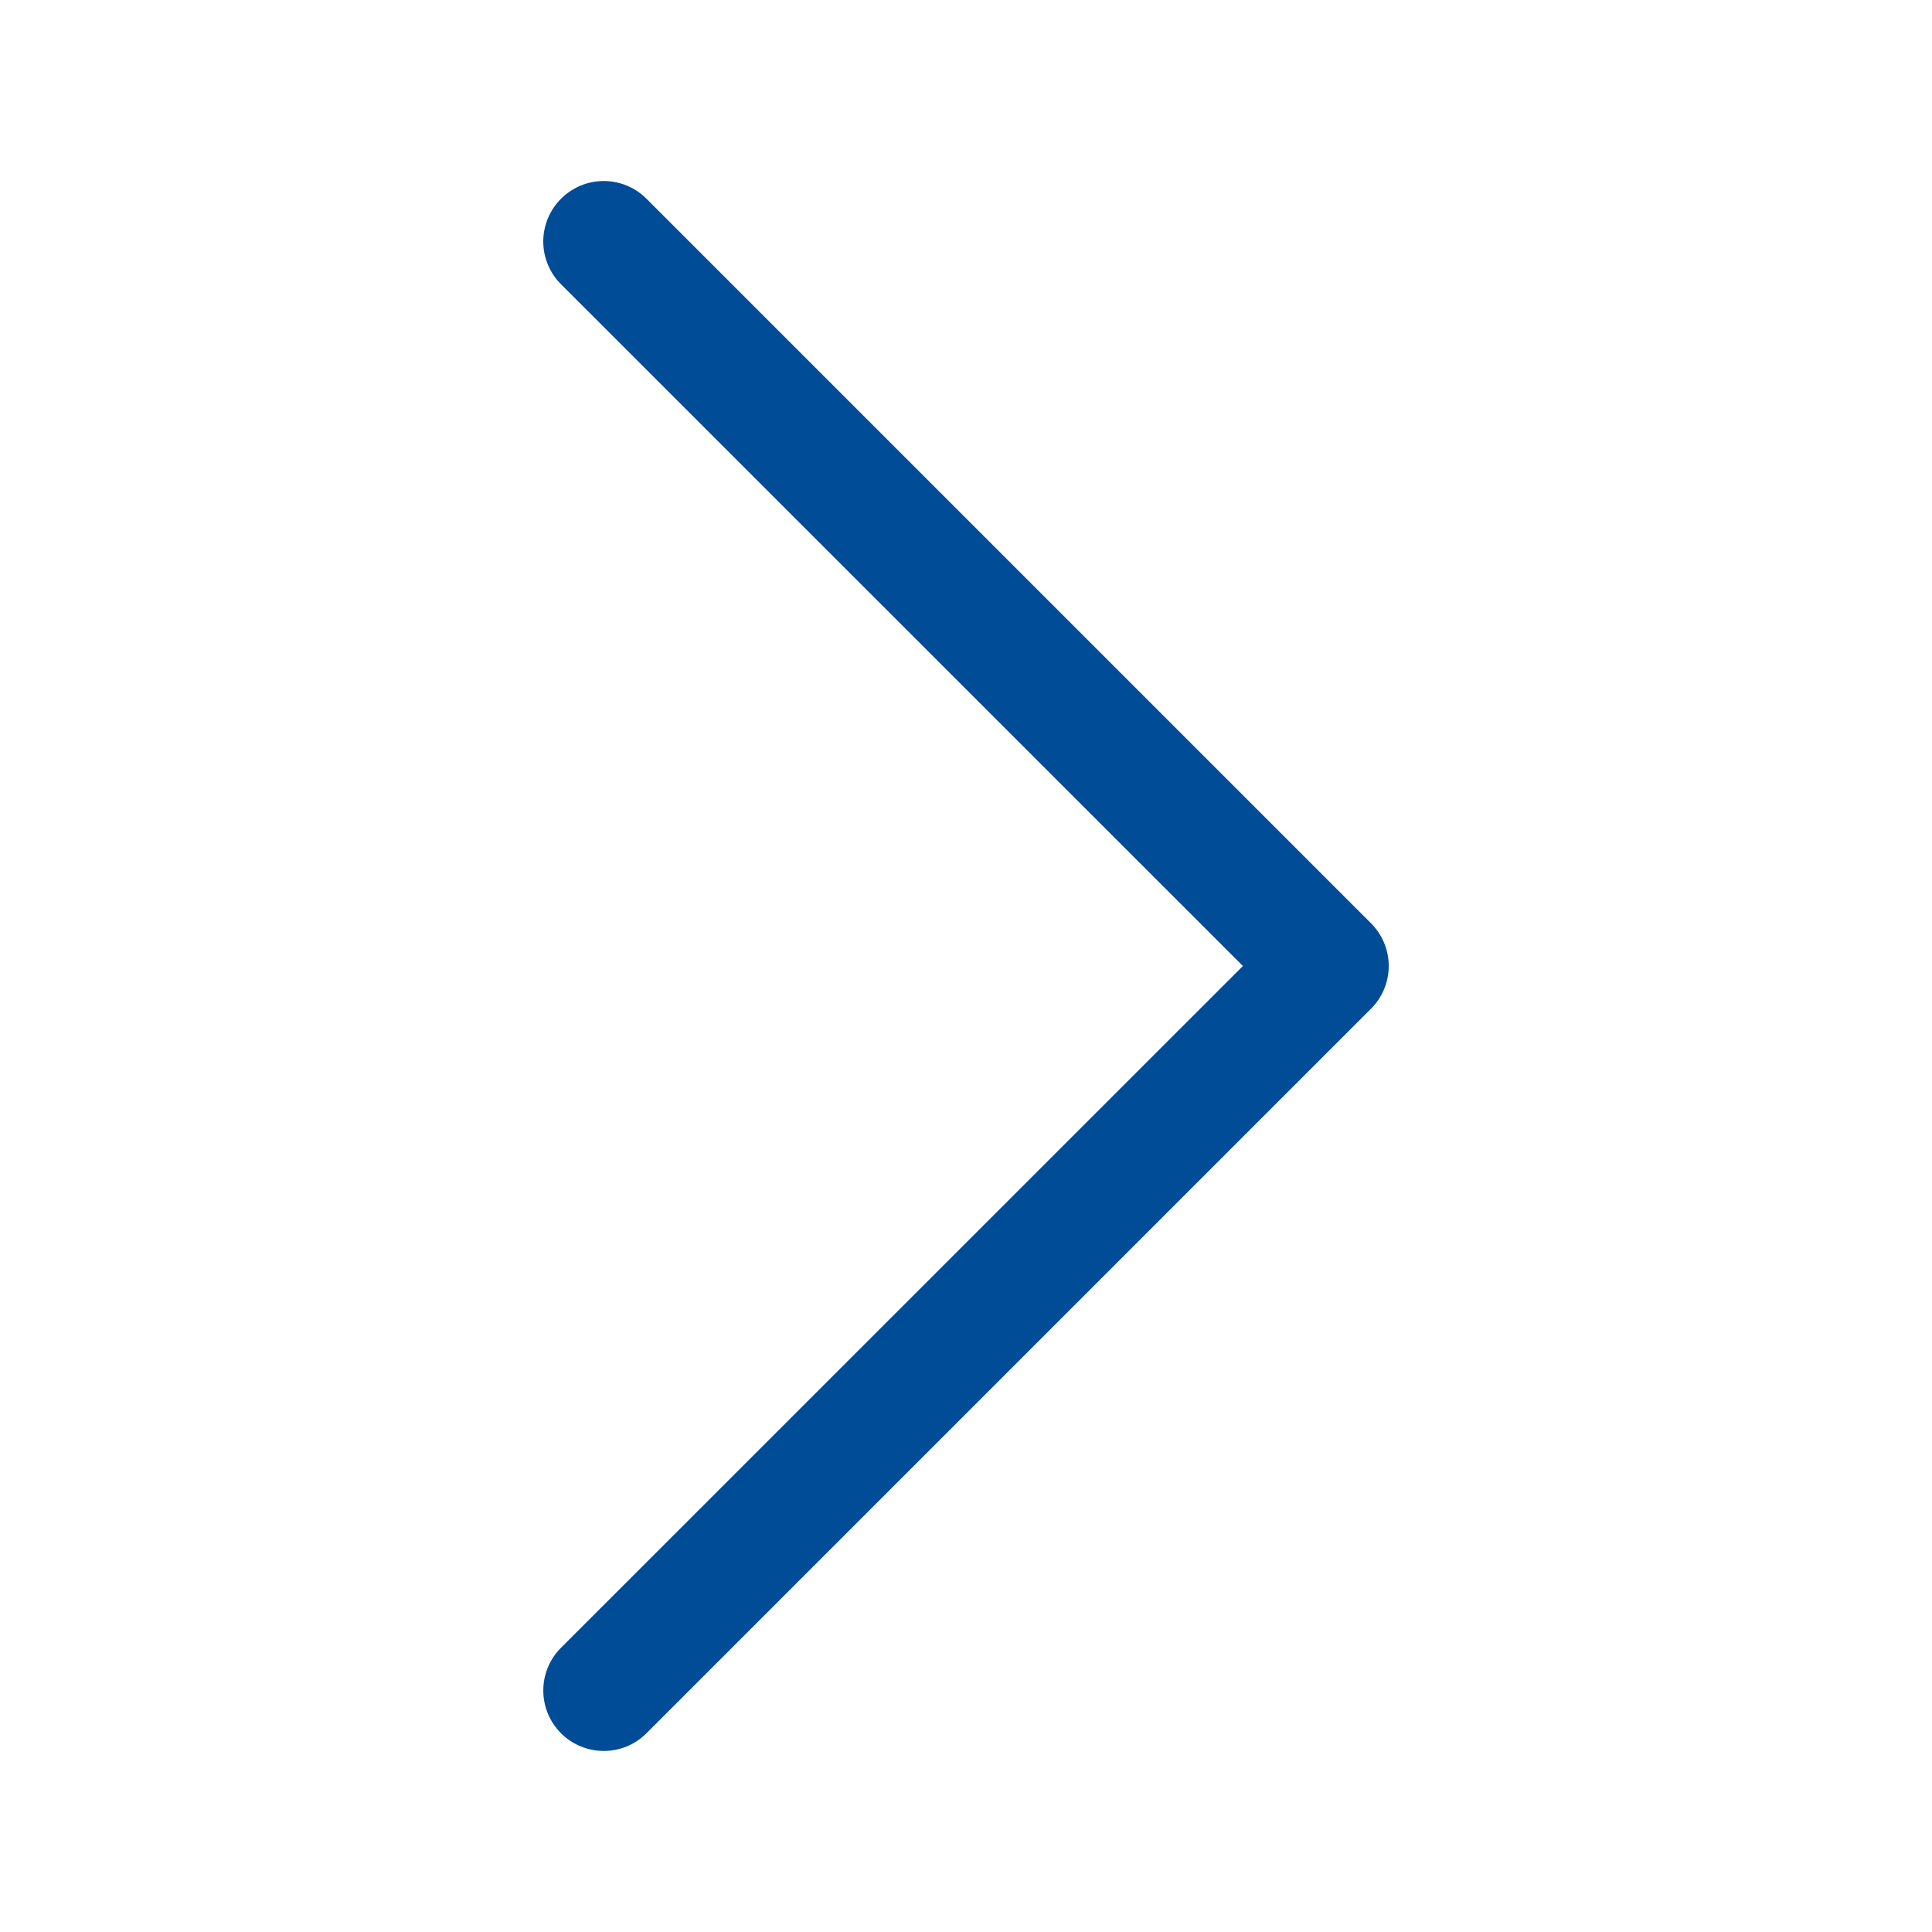
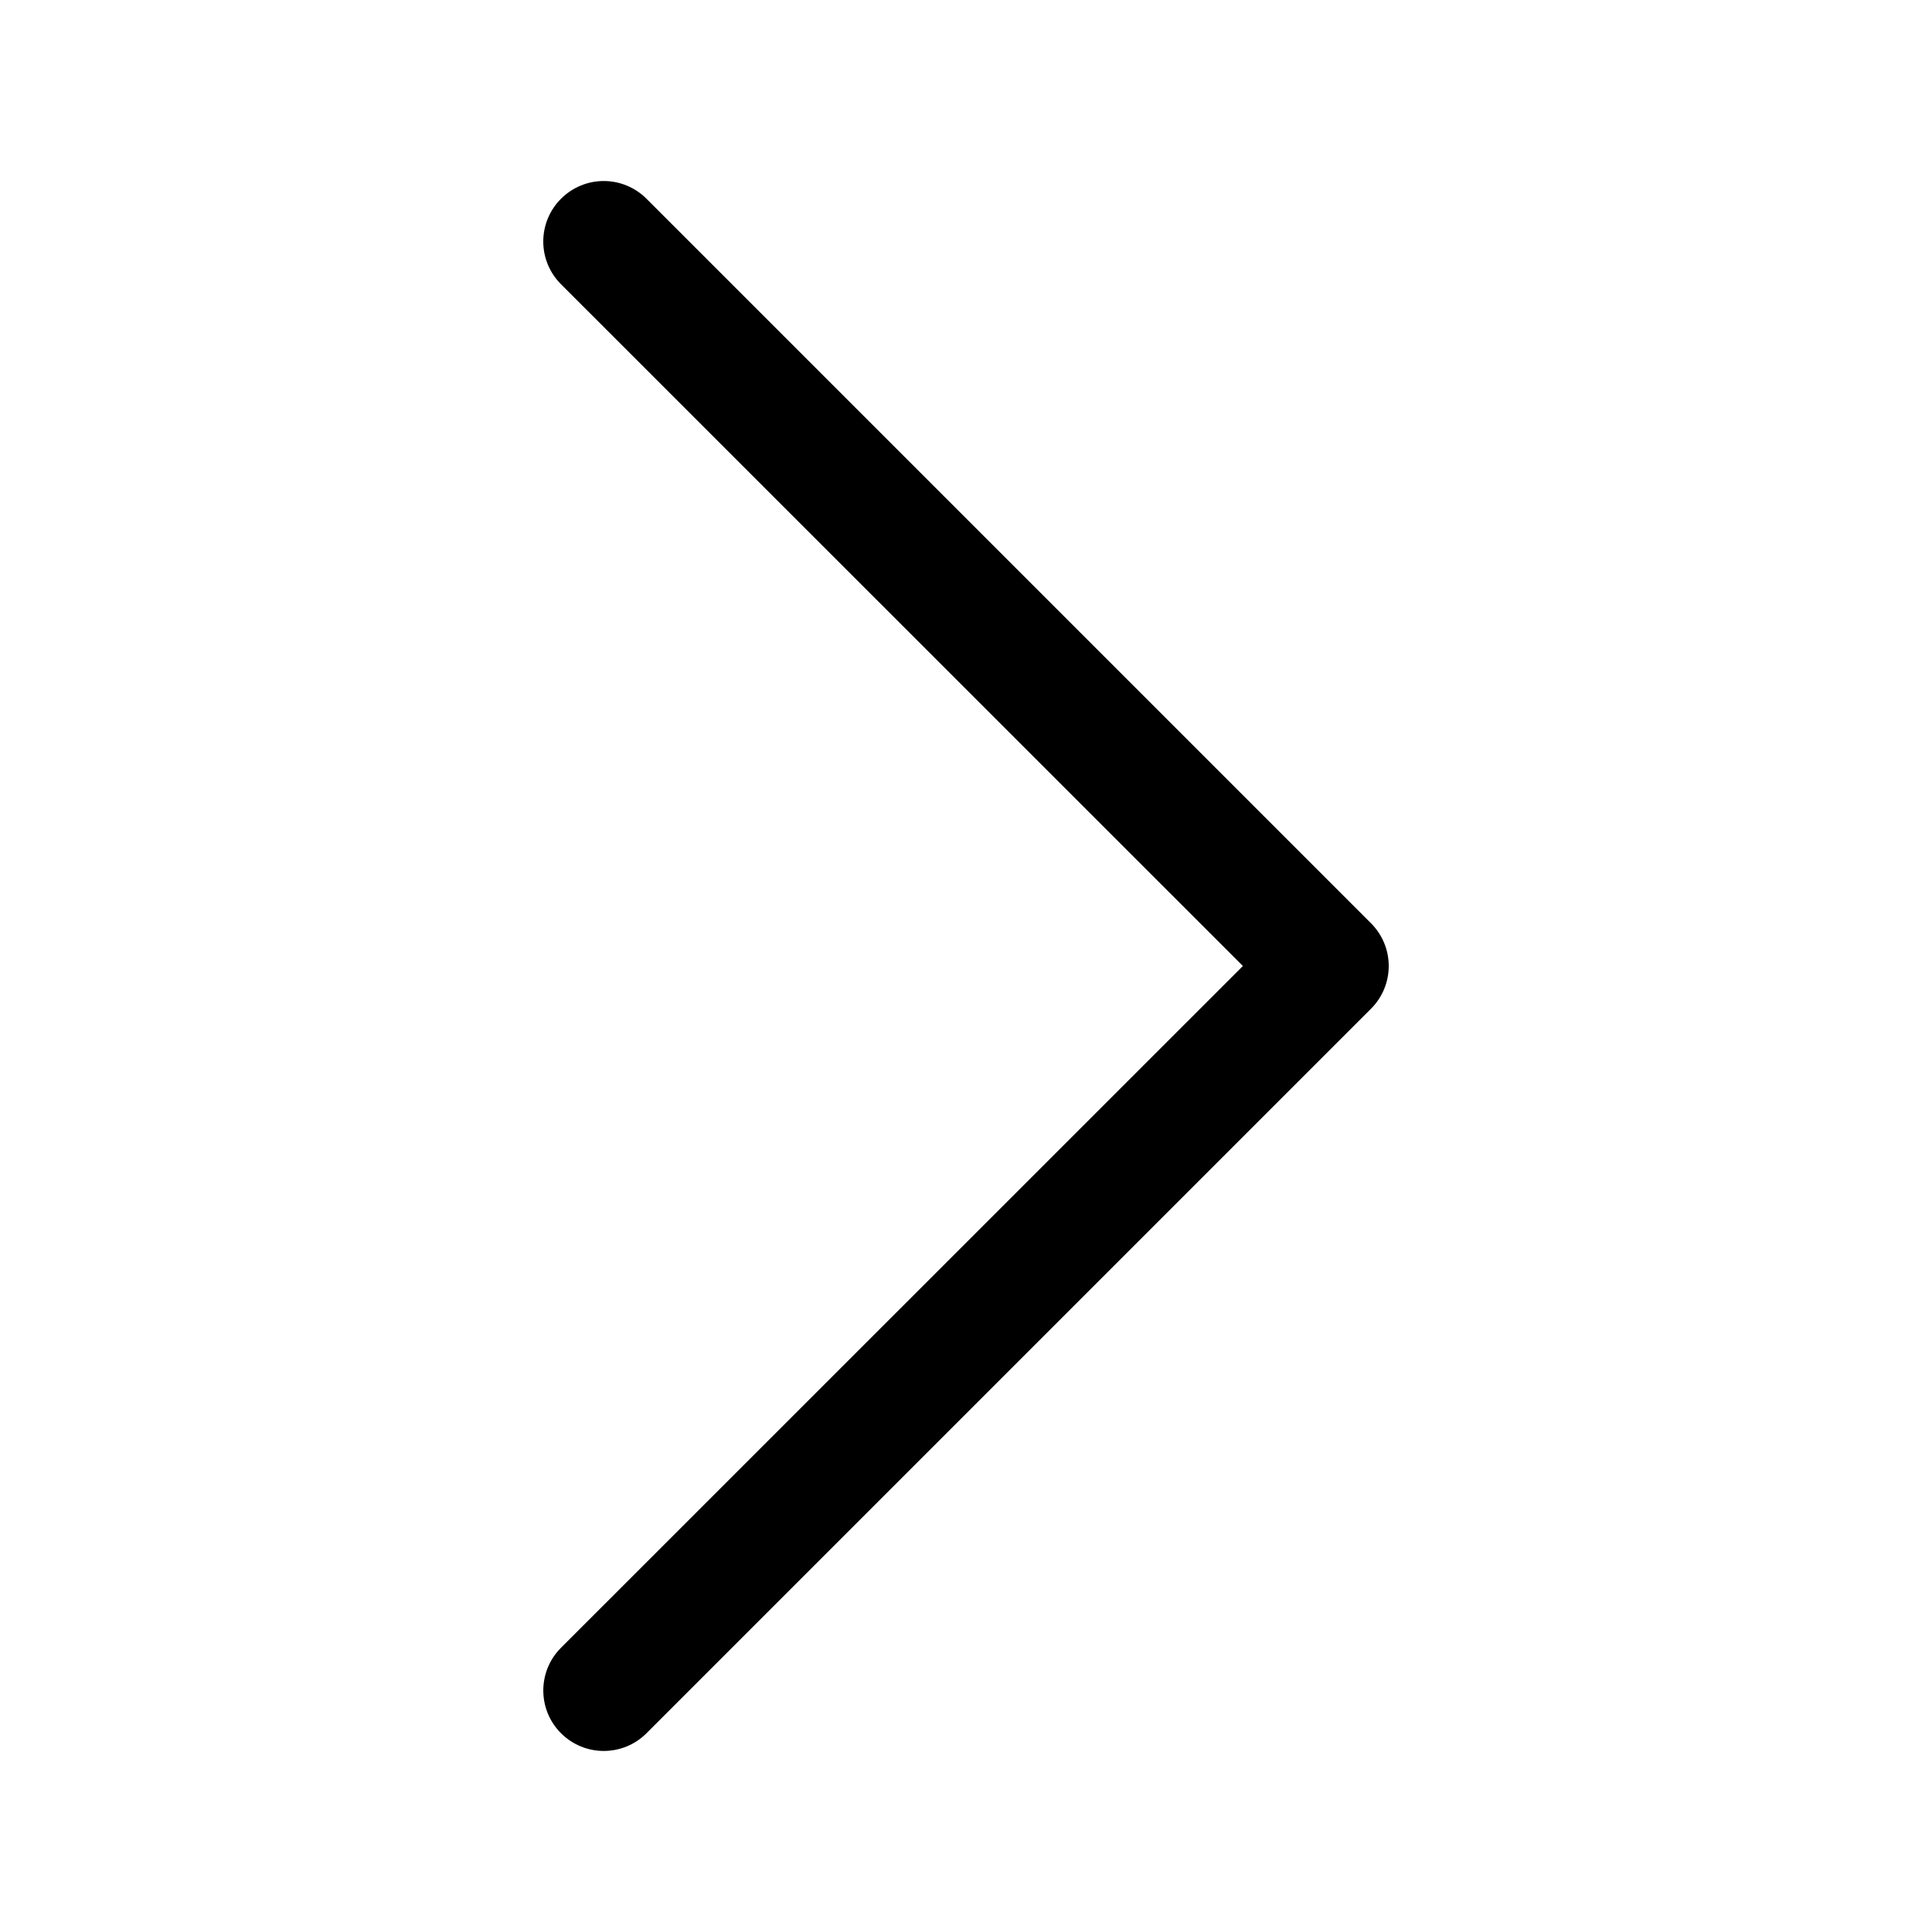
- <svg xmlns="http://www.w3.org/2000/svg" width="16" height="16" fill="#004c97" class="bi bi-chevron-right" viewBox="0 0 16 16">
+ <svg xmlns="http://www.w3.org/2000/svg" id="chevright" class="bi bi-chevron-right" viewBox="0 0 16 16">
  <path fill-rule="evenodd" d="M4.646 1.646a.5.5 0 0 1 .708 0l6 6a.5.5 0 0 1 0 .708l-6 6a.5.5 0 0 1-.708-.708L10.293 8 4.646 2.354a.5.5 0 0 1 0-.708z" />
</svg>
